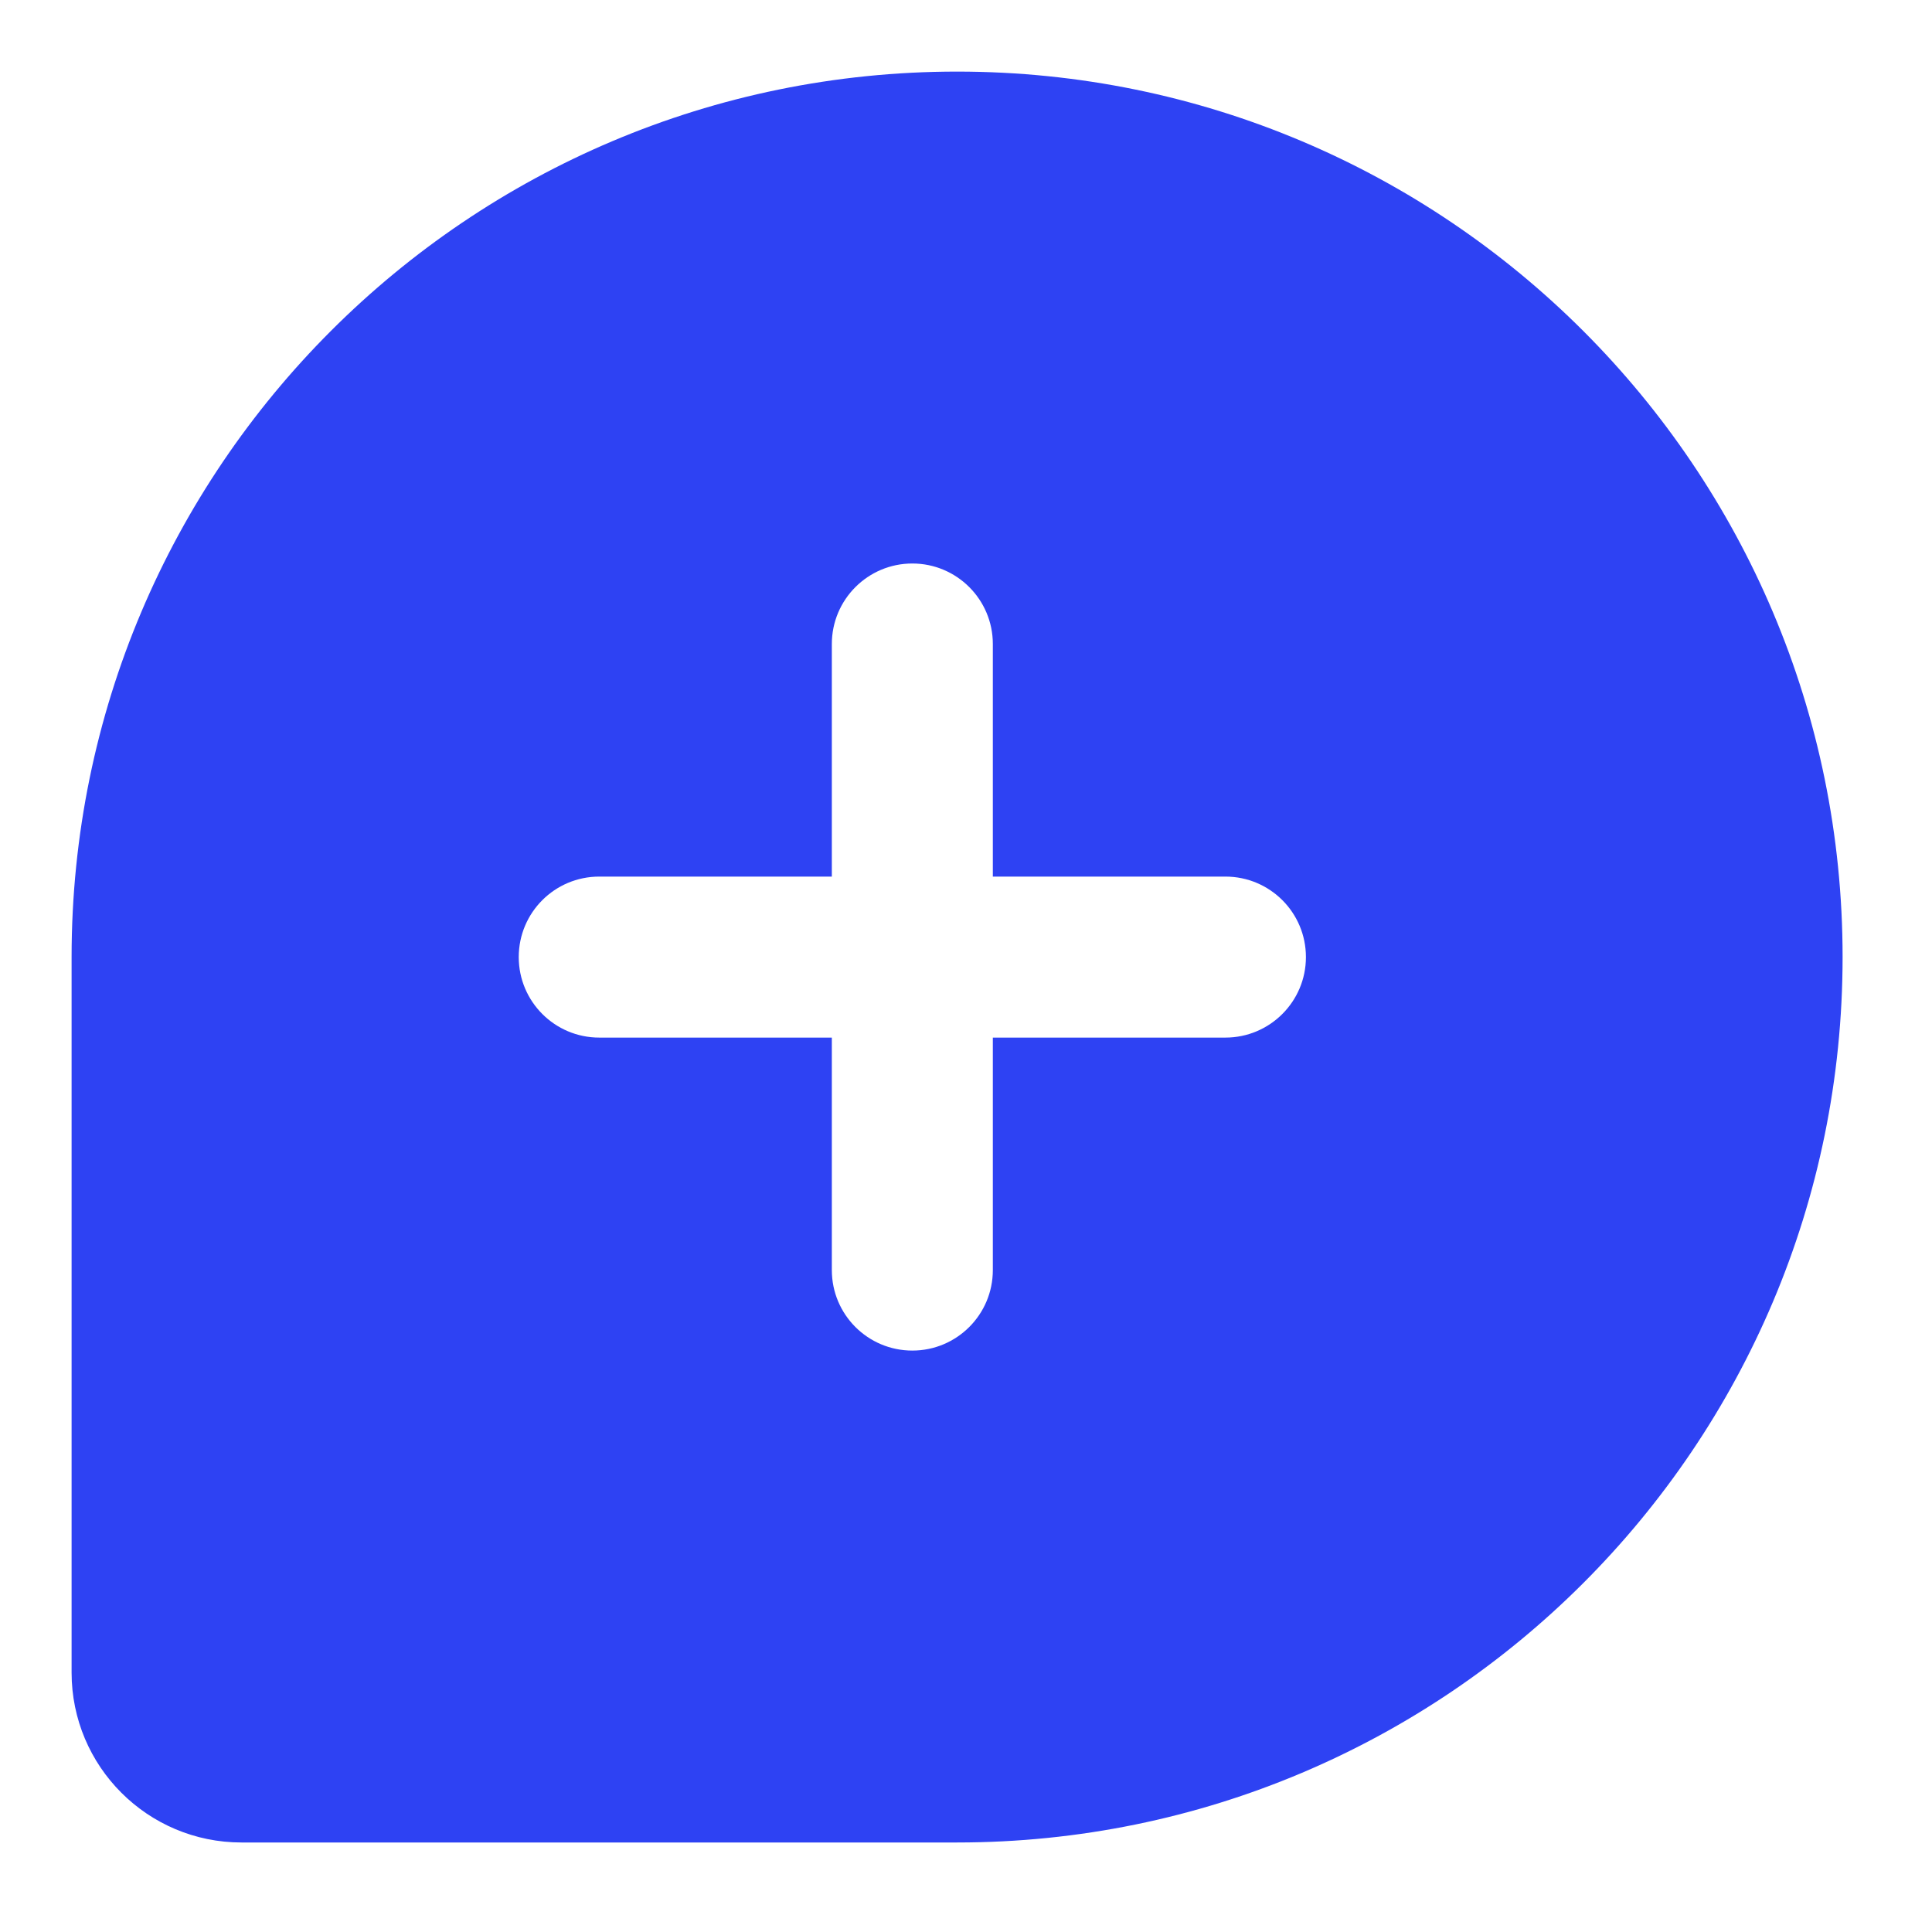
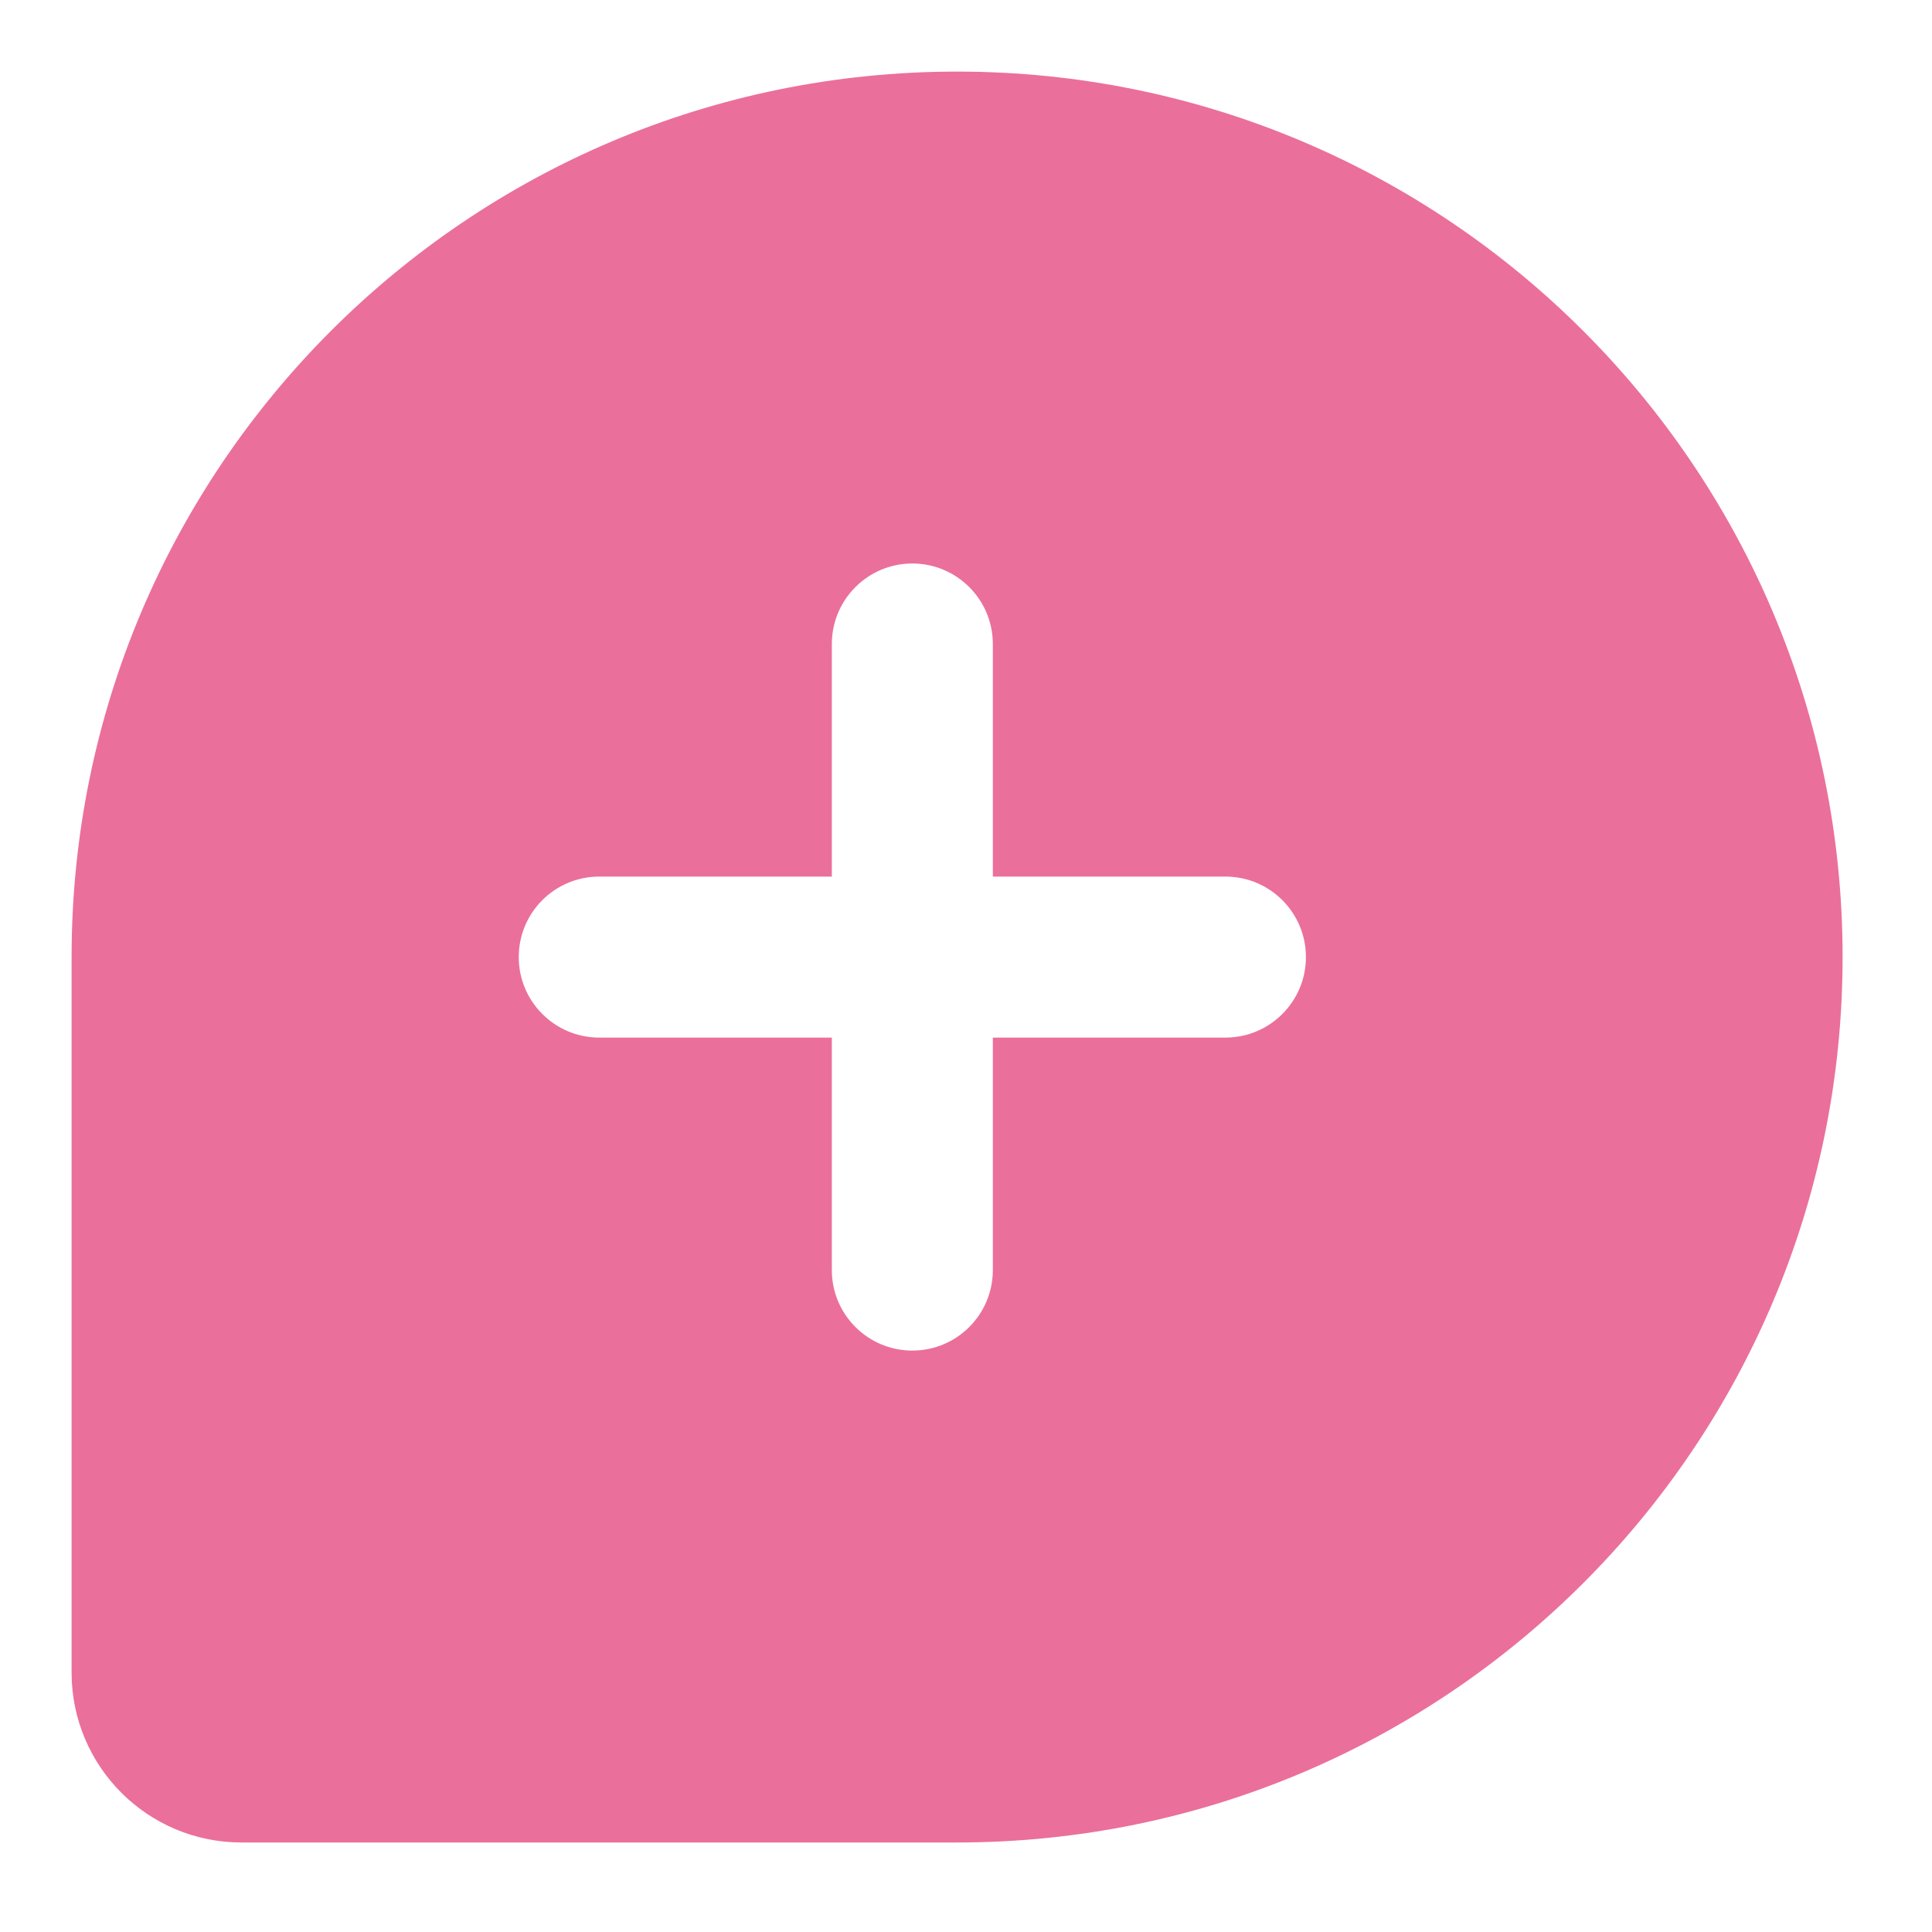
<svg xmlns="http://www.w3.org/2000/svg" width="18" height="18" viewBox="0 0 18 18" fill="none">
-   <path fill-rule="evenodd" clip-rule="evenodd" d="M8.917 0.667C4.36 0.667 0.667 4.36 0.667 8.916V15.583C0.667 16.458 1.376 17.166 2.25 17.166H8.917C13.473 17.166 17.167 13.473 17.167 8.916C17.167 4.36 13.473 0.667 8.917 0.667ZM8.5 5.25C8.914 5.25 9.25 5.586 9.25 6V8.167H11.417C11.831 8.167 12.167 8.502 12.167 8.917C12.167 9.331 11.831 9.667 11.417 9.667H9.25V11.833C9.25 12.248 8.914 12.583 8.5 12.583C8.086 12.583 7.75 12.248 7.75 11.833V9.667H5.583C5.169 9.667 4.833 9.331 4.833 8.917C4.833 8.502 5.169 8.167 5.583 8.167H7.75V6C7.75 5.586 8.086 5.25 8.5 5.25Z" fill="#2E42F3" />
+   <path fill-rule="evenodd" clip-rule="evenodd" d="M8.917 0.667C4.36 0.667 0.667 4.36 0.667 8.916V15.583C0.667 16.458 1.376 17.166 2.25 17.166H8.917C13.473 17.166 17.167 13.473 17.167 8.916C17.167 4.36 13.473 0.667 8.917 0.667ZM8.5 5.25C8.914 5.25 9.25 5.586 9.25 6V8.167H11.417C11.831 8.167 12.167 8.502 12.167 8.917C12.167 9.331 11.831 9.667 11.417 9.667H9.25V11.833C9.25 12.248 8.914 12.583 8.5 12.583C8.086 12.583 7.75 12.248 7.75 11.833V9.667H5.583C5.169 9.667 4.833 9.331 4.833 8.917C4.833 8.502 5.169 8.167 5.583 8.167H7.75V6C7.75 5.586 8.086 5.25 8.5 5.25Z" fill="#eb6f9b" />
</svg>
